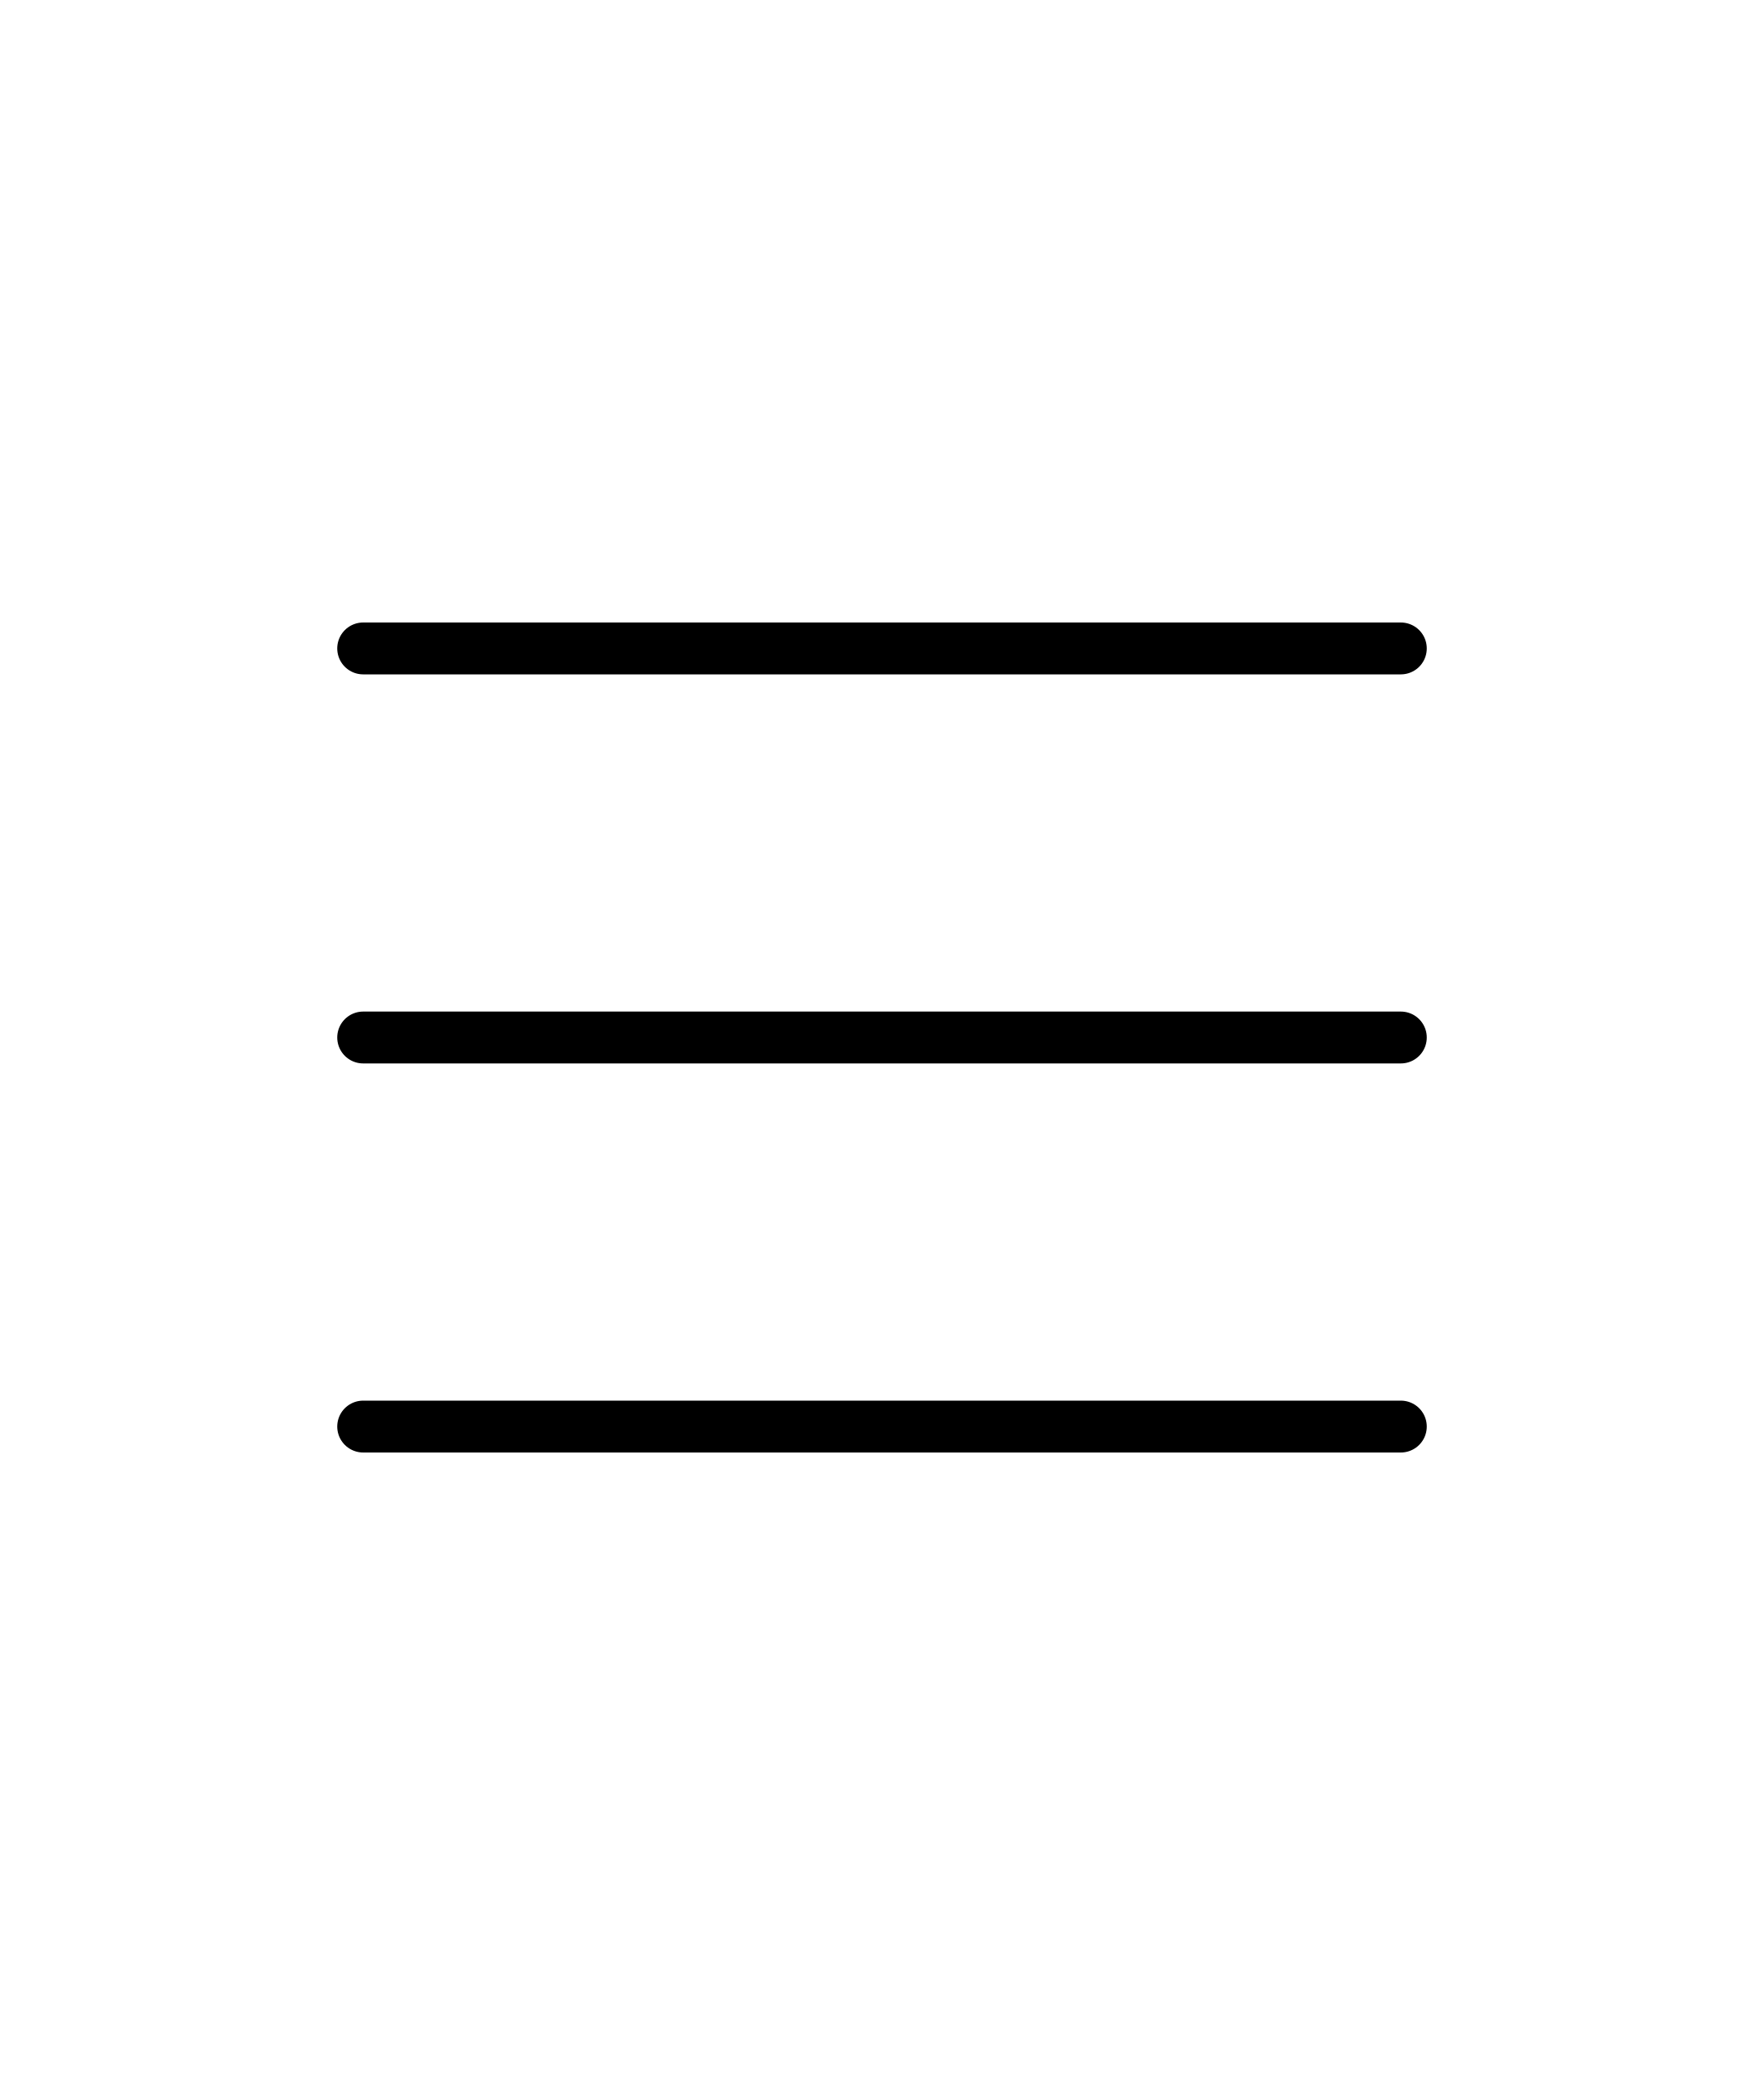
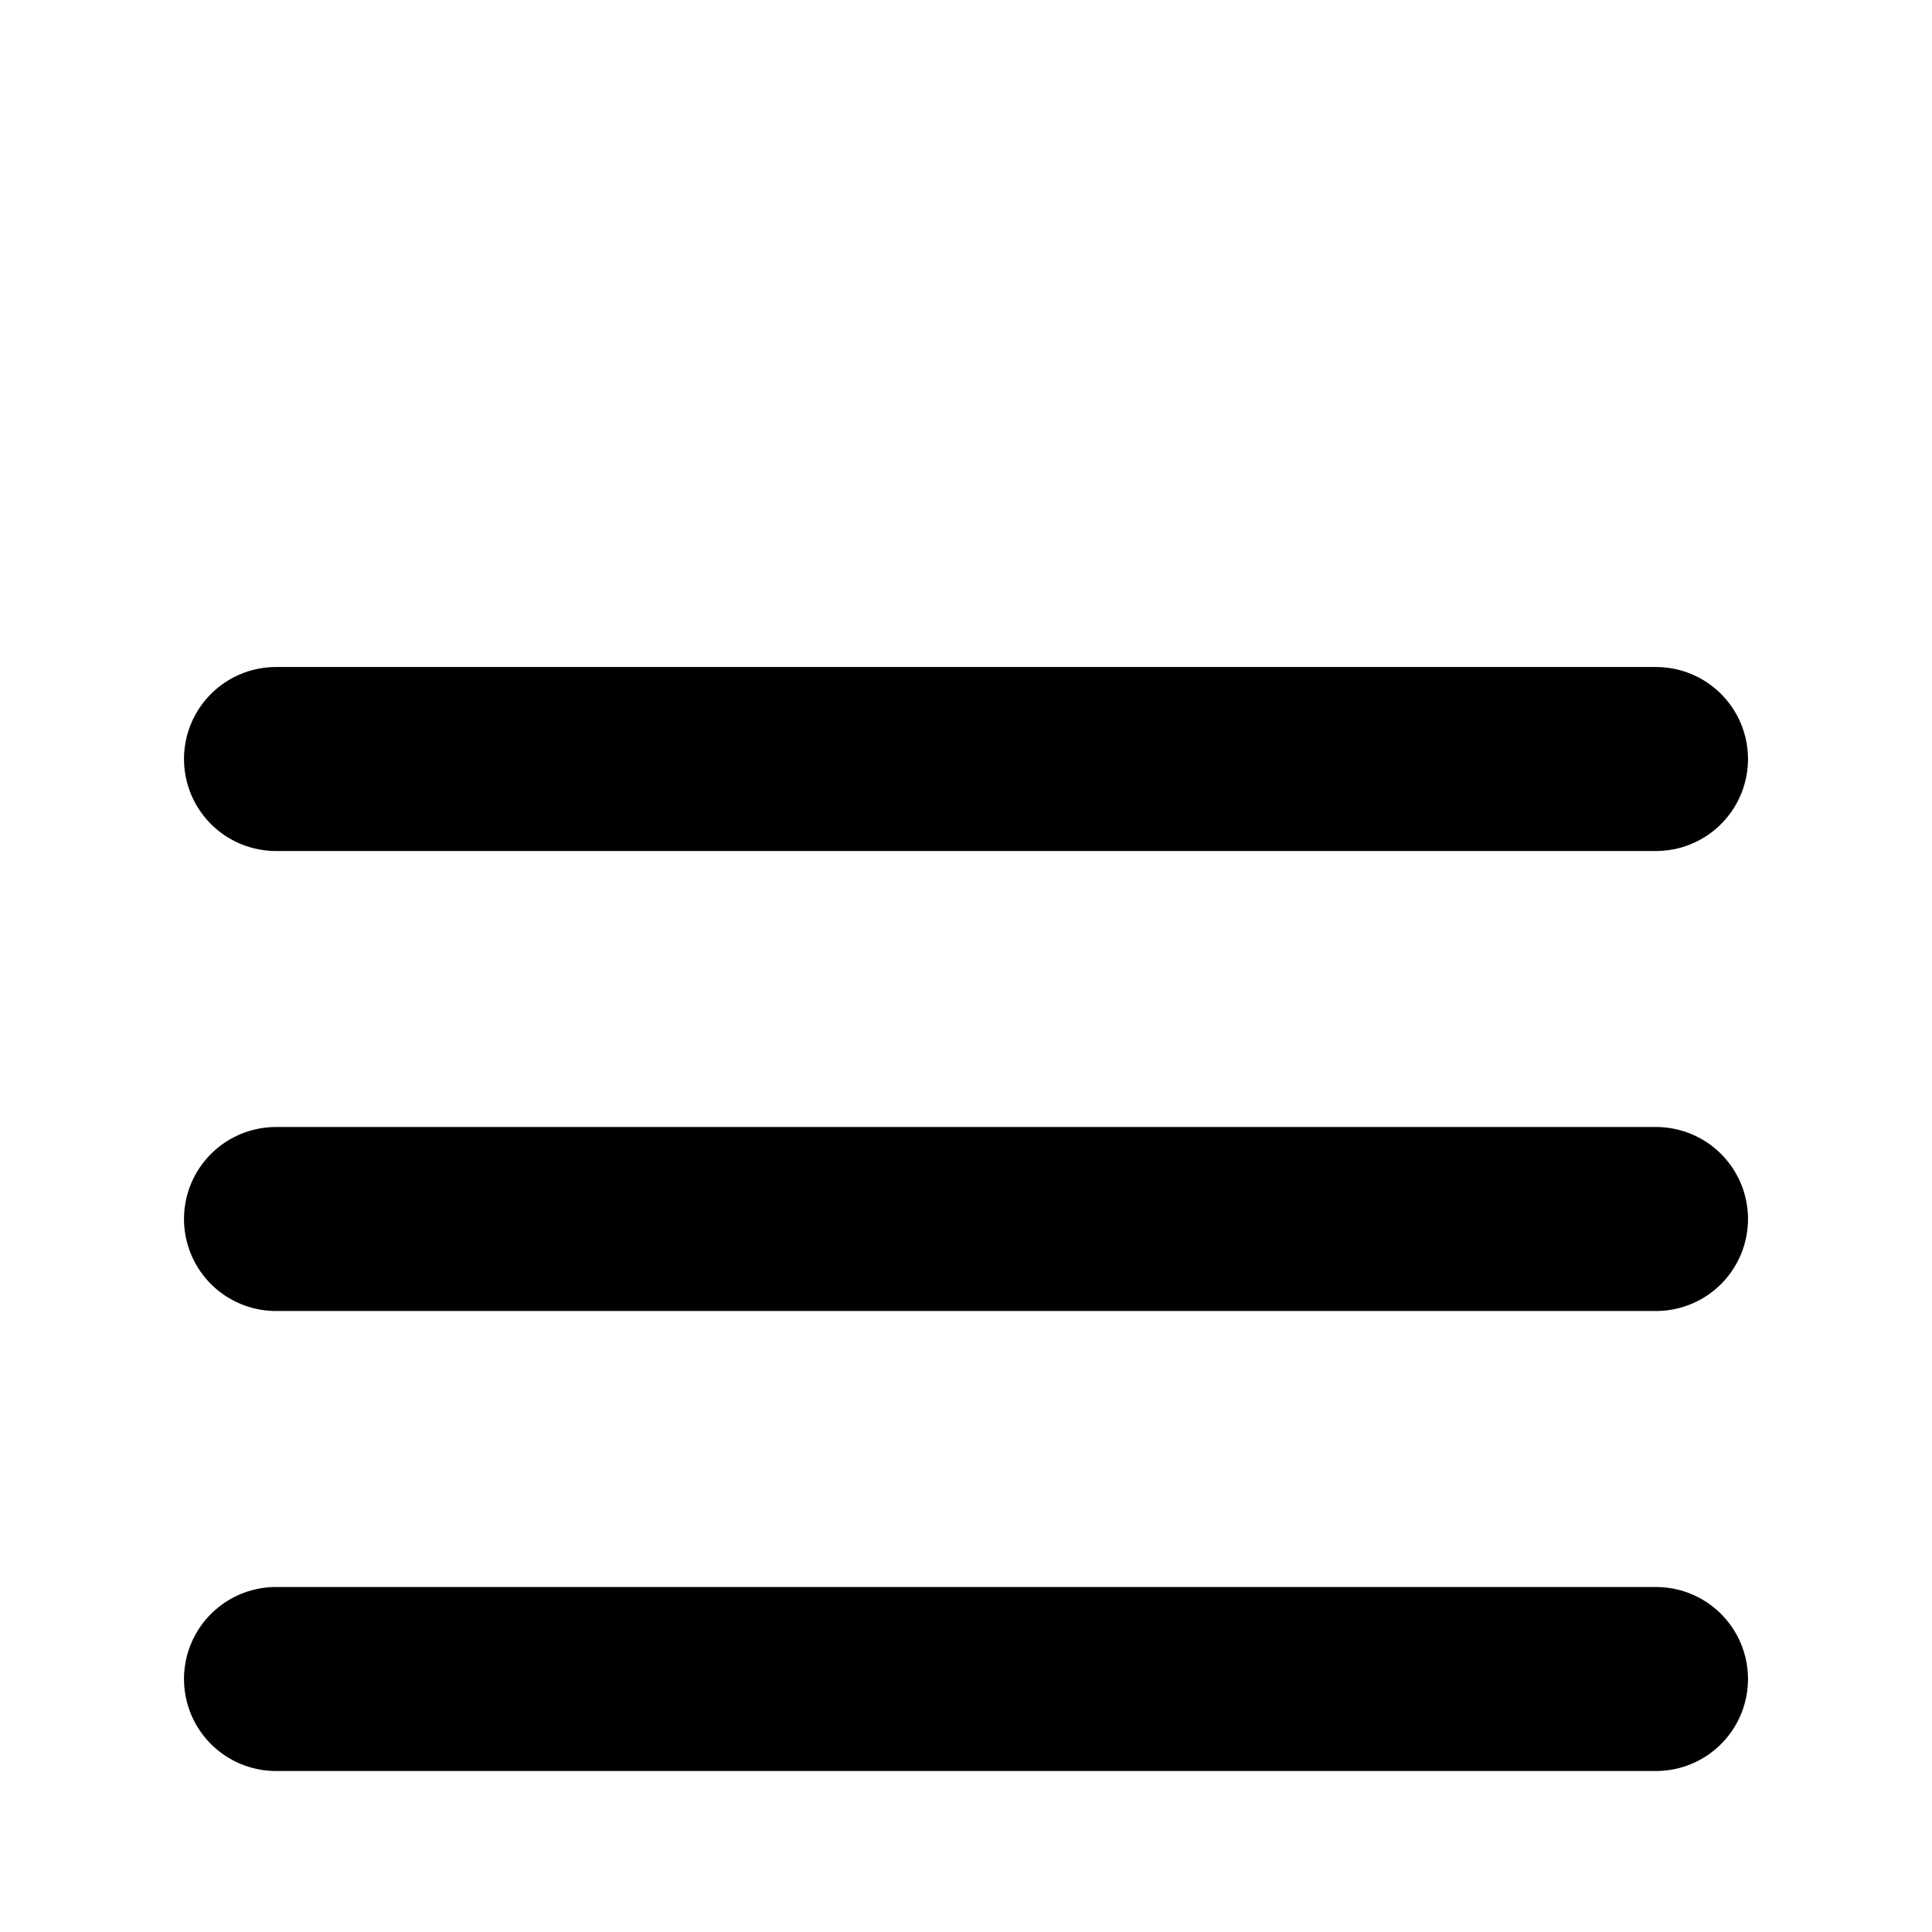
- <svg xmlns="http://www.w3.org/2000/svg" width="17" height="20" viewBox="0 0 17 20" fill="none">
-   <path d="M3.5 6.25H13.5M3.5 10H13.5M3.5 13.75H13.5" stroke="black" stroke-width="0.5" stroke-miterlimit="10" stroke-linecap="round" />
+ <svg xmlns="http://www.w3.org/2000/svg" width="21" height="21" viewBox="0 0 21 21" fill="none">
+   <path d="M3 8.25H18M3 13.25H18M3 18.25H18" stroke="black" stroke-width="2" stroke-miterlimit="10" stroke-linecap="round" />
</svg>
